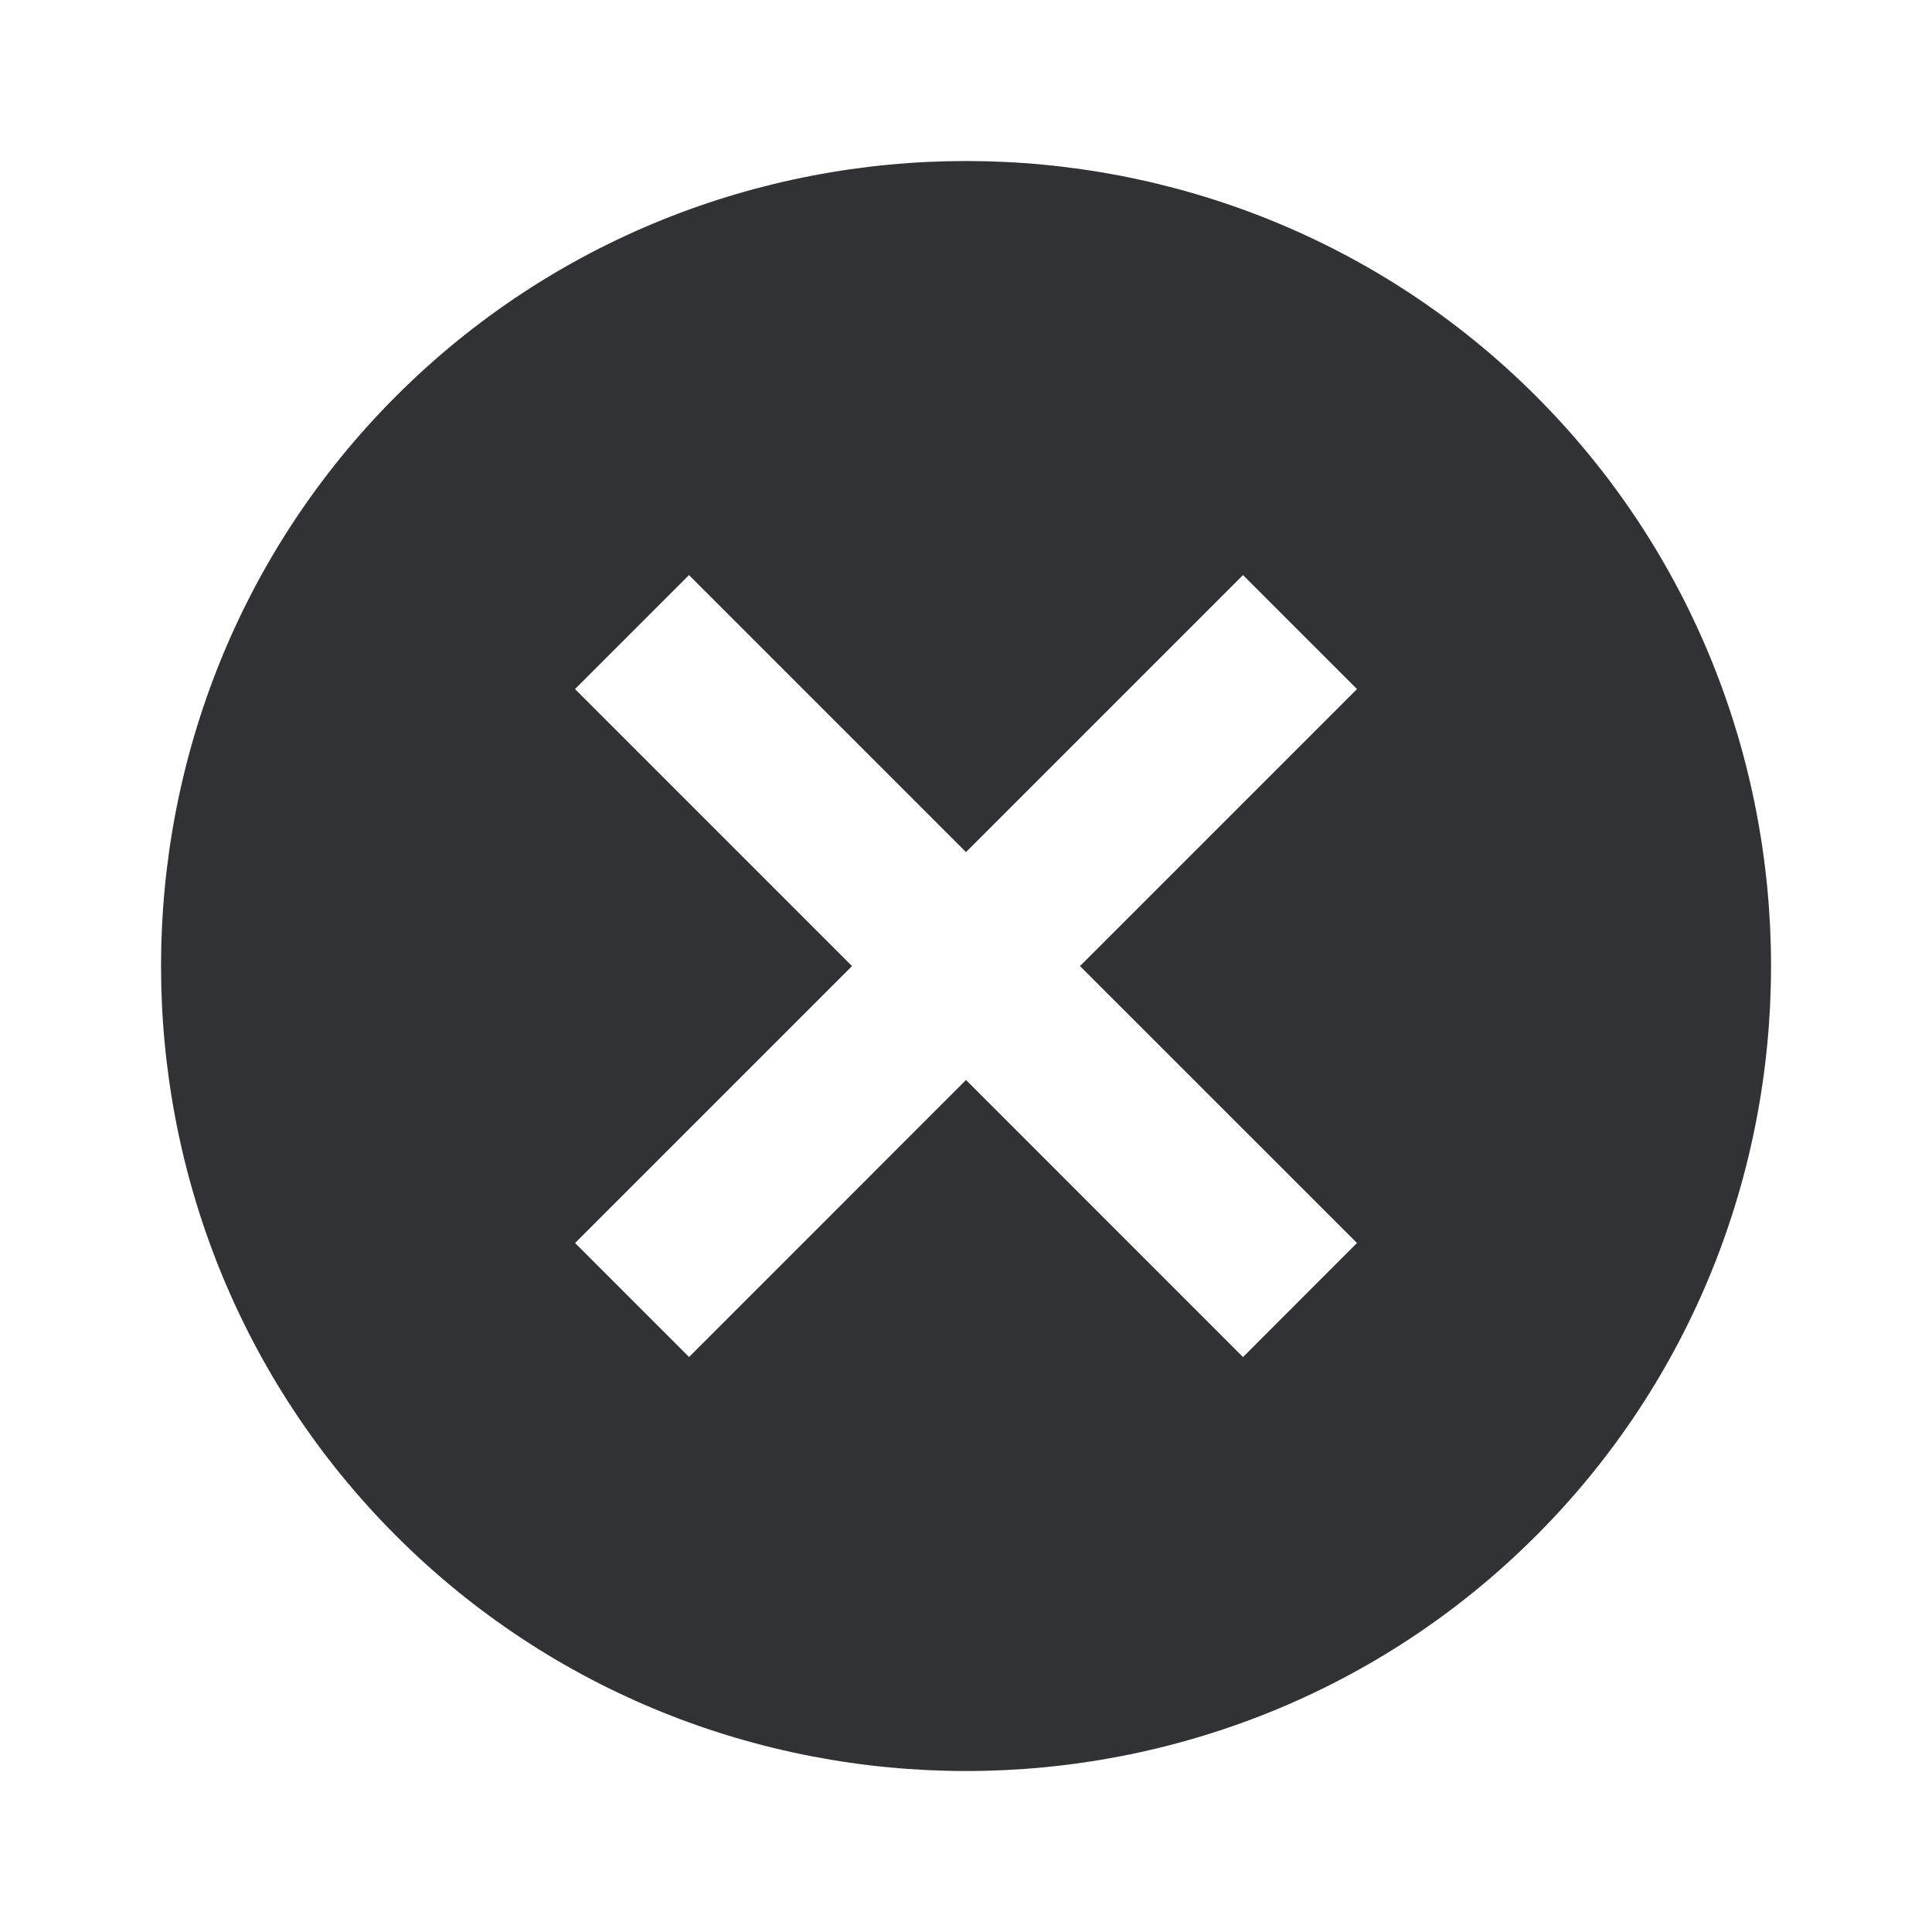
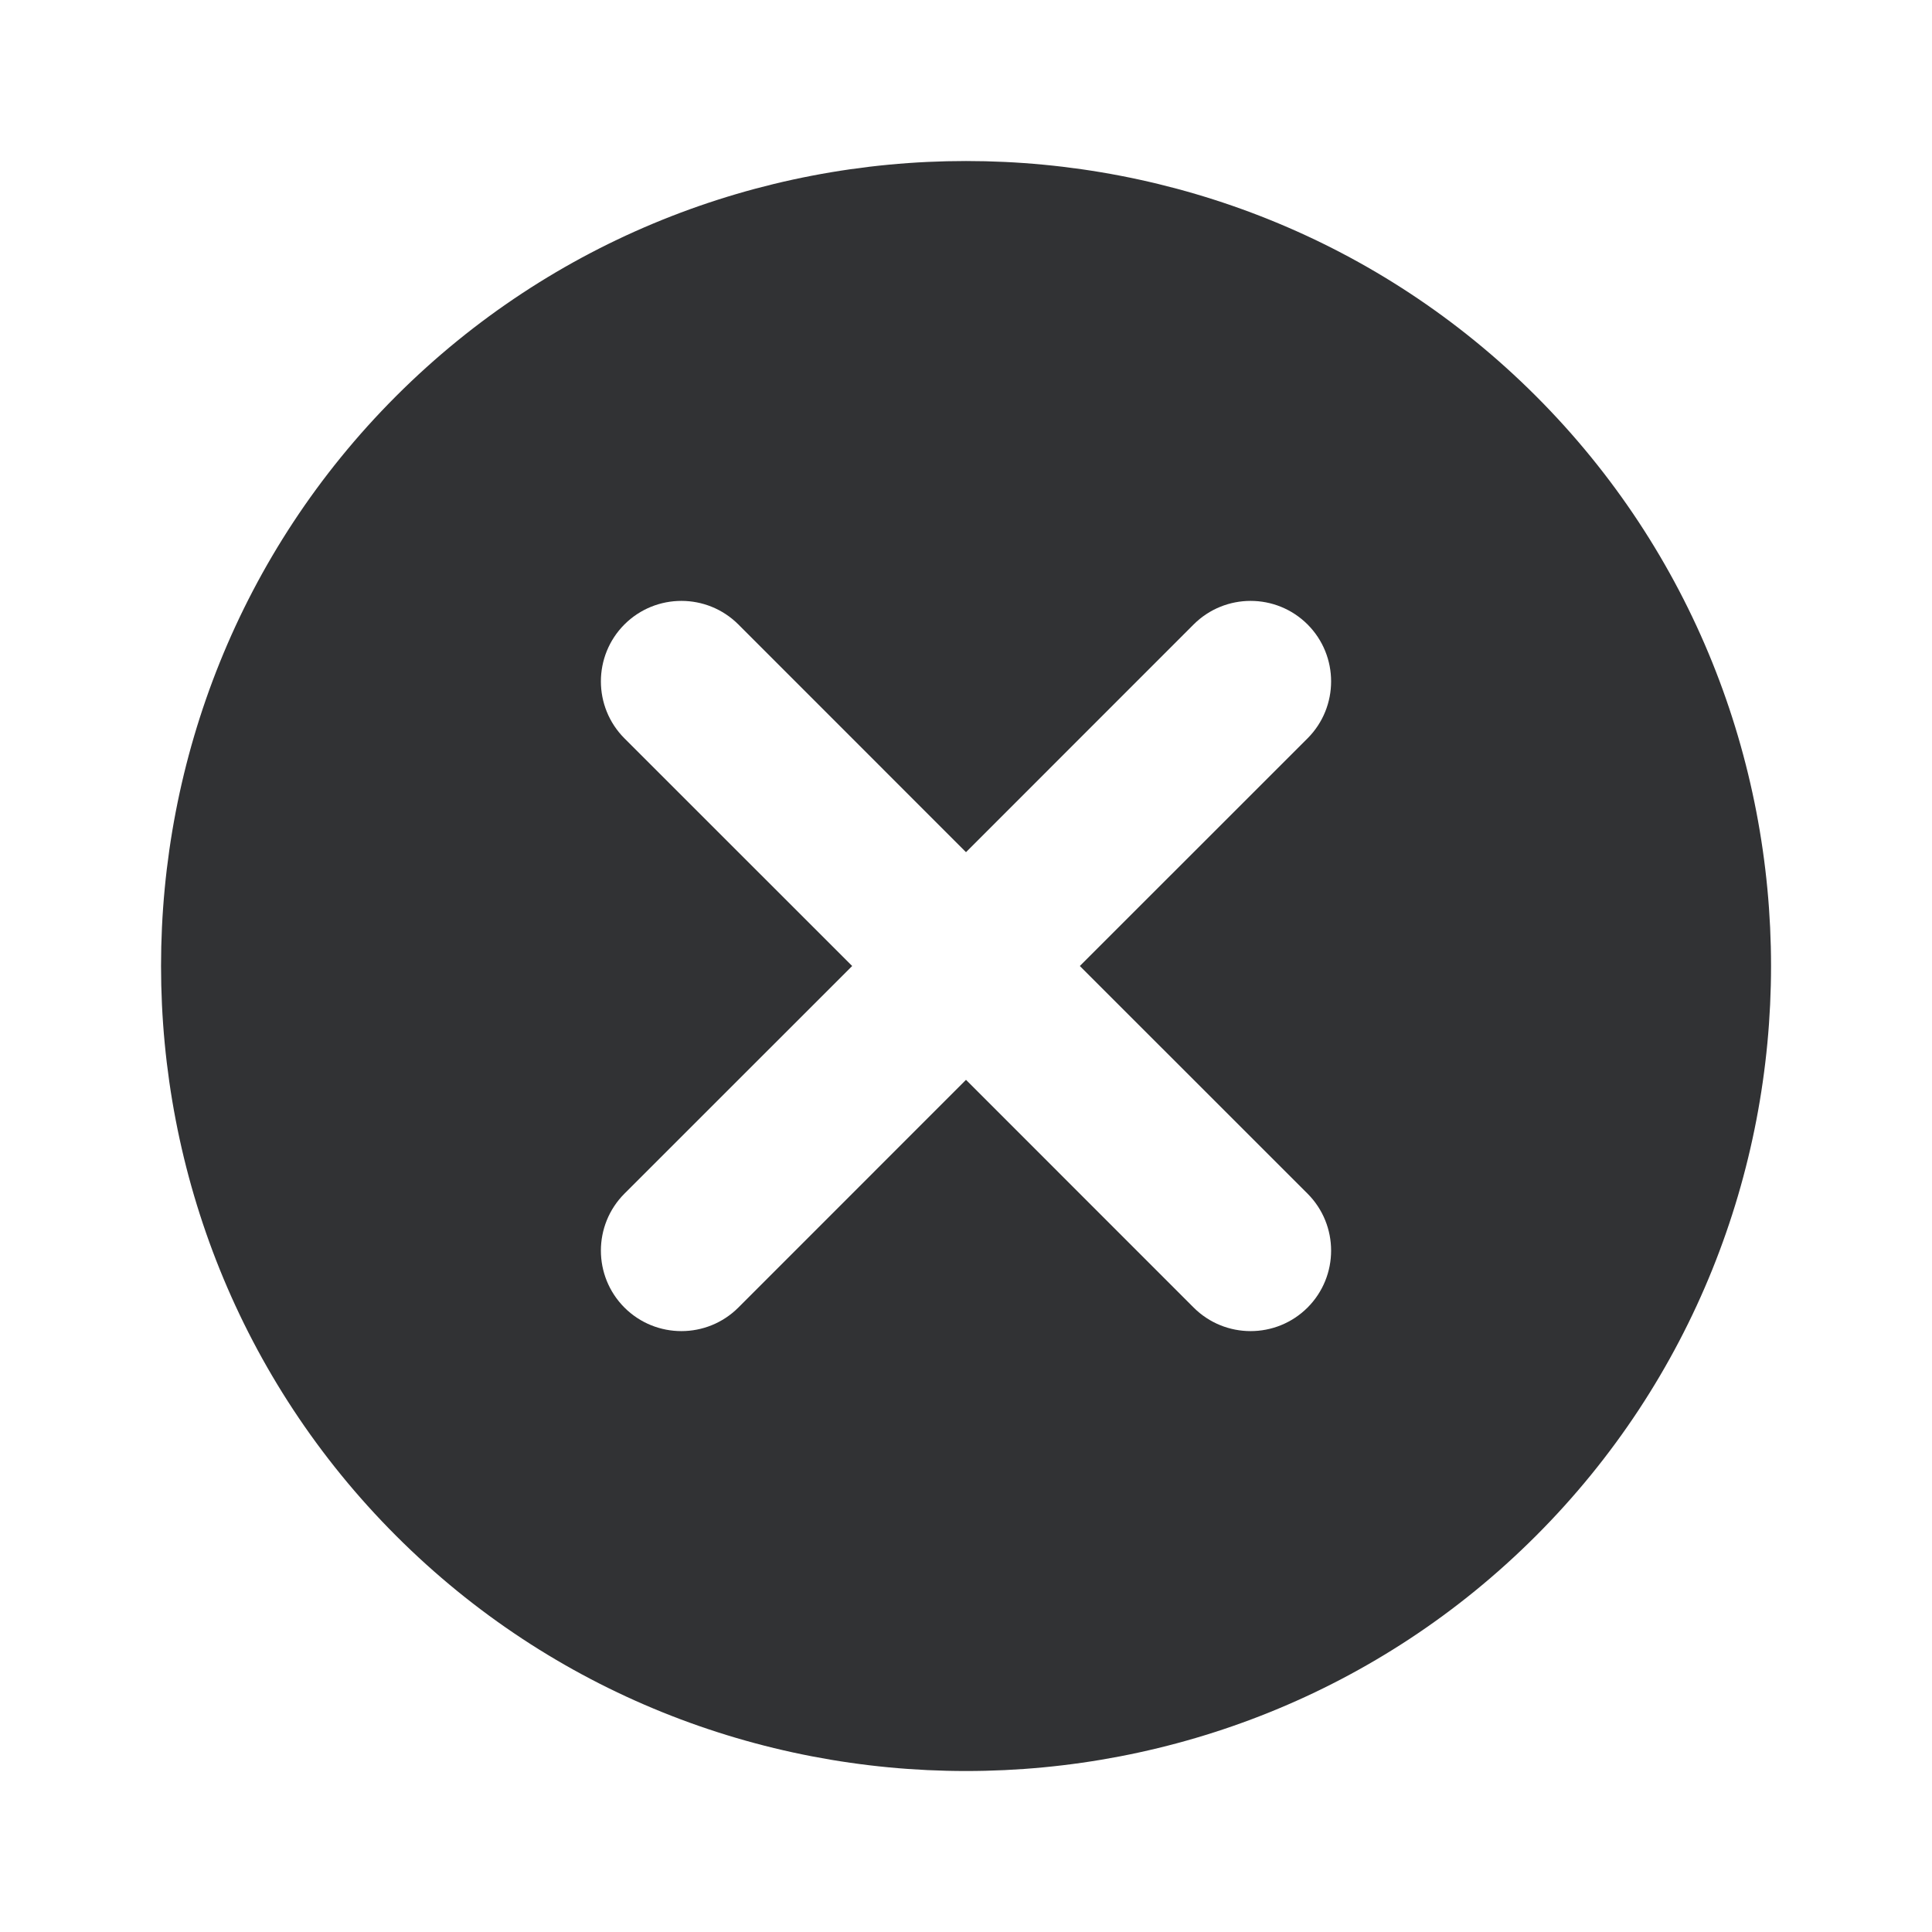
<svg xmlns="http://www.w3.org/2000/svg" width="24" height="24" viewBox="0 0 24 24" fill="none">
-   <path fill-rule="evenodd" clip-rule="evenodd" d="M15.441 16.858L12 13.416L8.56 16.857L7.144 15.441L10.584 12.001L7.143 8.56L8.559 7.144L12 10.585L15.441 7.144L16.857 8.56L13.416 12.001L16.857 15.441L15.441 16.858ZM19.08 4.92C15.186 1.027 8.815 1.027 4.921 4.92C1.027 8.815 1.027 15.185 4.921 19.079C8.815 22.974 15.186 22.974 19.08 19.079C22.974 15.185 22.974 8.815 19.08 4.92Z" fill="#313234" />
+   <path fill-rule="evenodd" clip-rule="evenodd" d="M4.921 4.92C8.815 1.027 15.186 1.027 19.08 4.92C22.974 8.815 22.974 15.185 19.08 19.079C15.186 22.974 8.815 22.974 4.921 19.079C1.027 15.185 1.027 8.815 4.921 4.92ZM14.828 7.757C15.219 7.367 15.852 7.367 16.243 7.757C16.633 8.148 16.633 8.781 16.243 9.172L13.414 12L16.243 14.828C16.633 15.219 16.633 15.852 16.243 16.243C15.852 16.633 15.219 16.633 14.828 16.243L12 13.414L9.172 16.243C8.781 16.633 8.148 16.633 7.757 16.243C7.367 15.852 7.367 15.219 7.757 14.828L10.586 12L7.757 9.172C7.367 8.781 7.367 8.148 7.757 7.757C8.148 7.367 8.781 7.367 9.172 7.757L12 10.586L14.828 7.757Z" fill="#313234" />
</svg>
